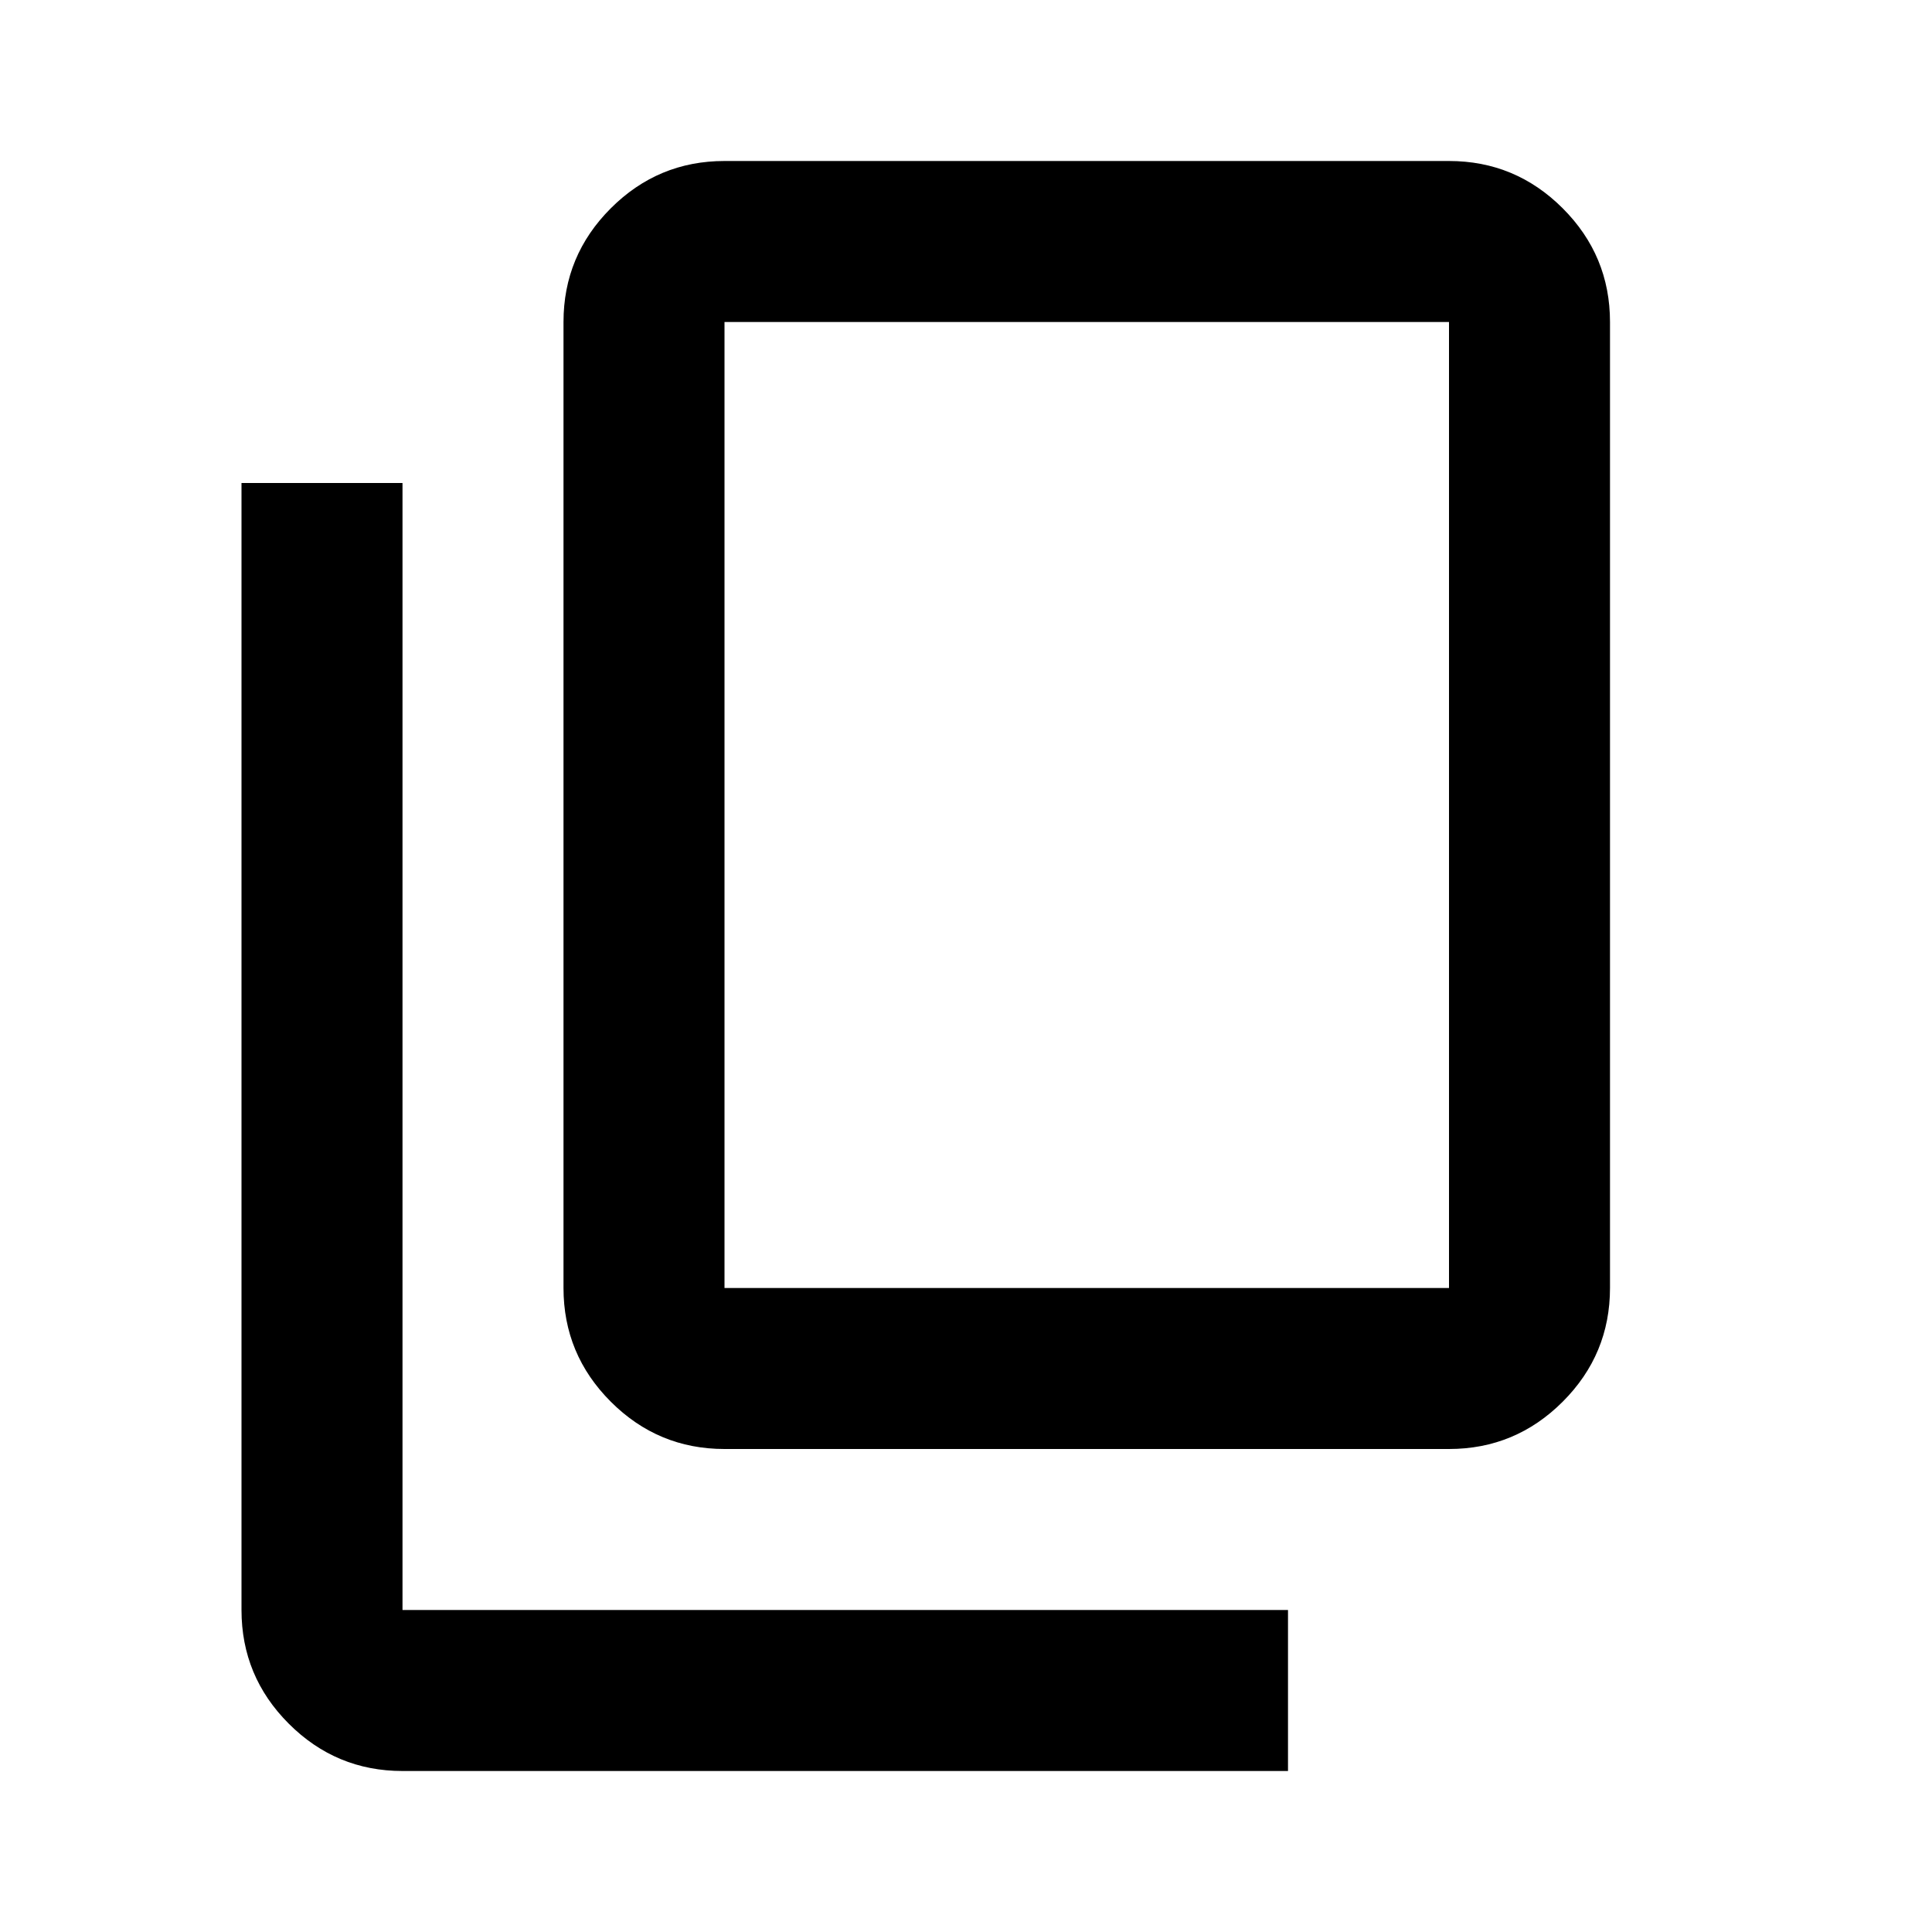
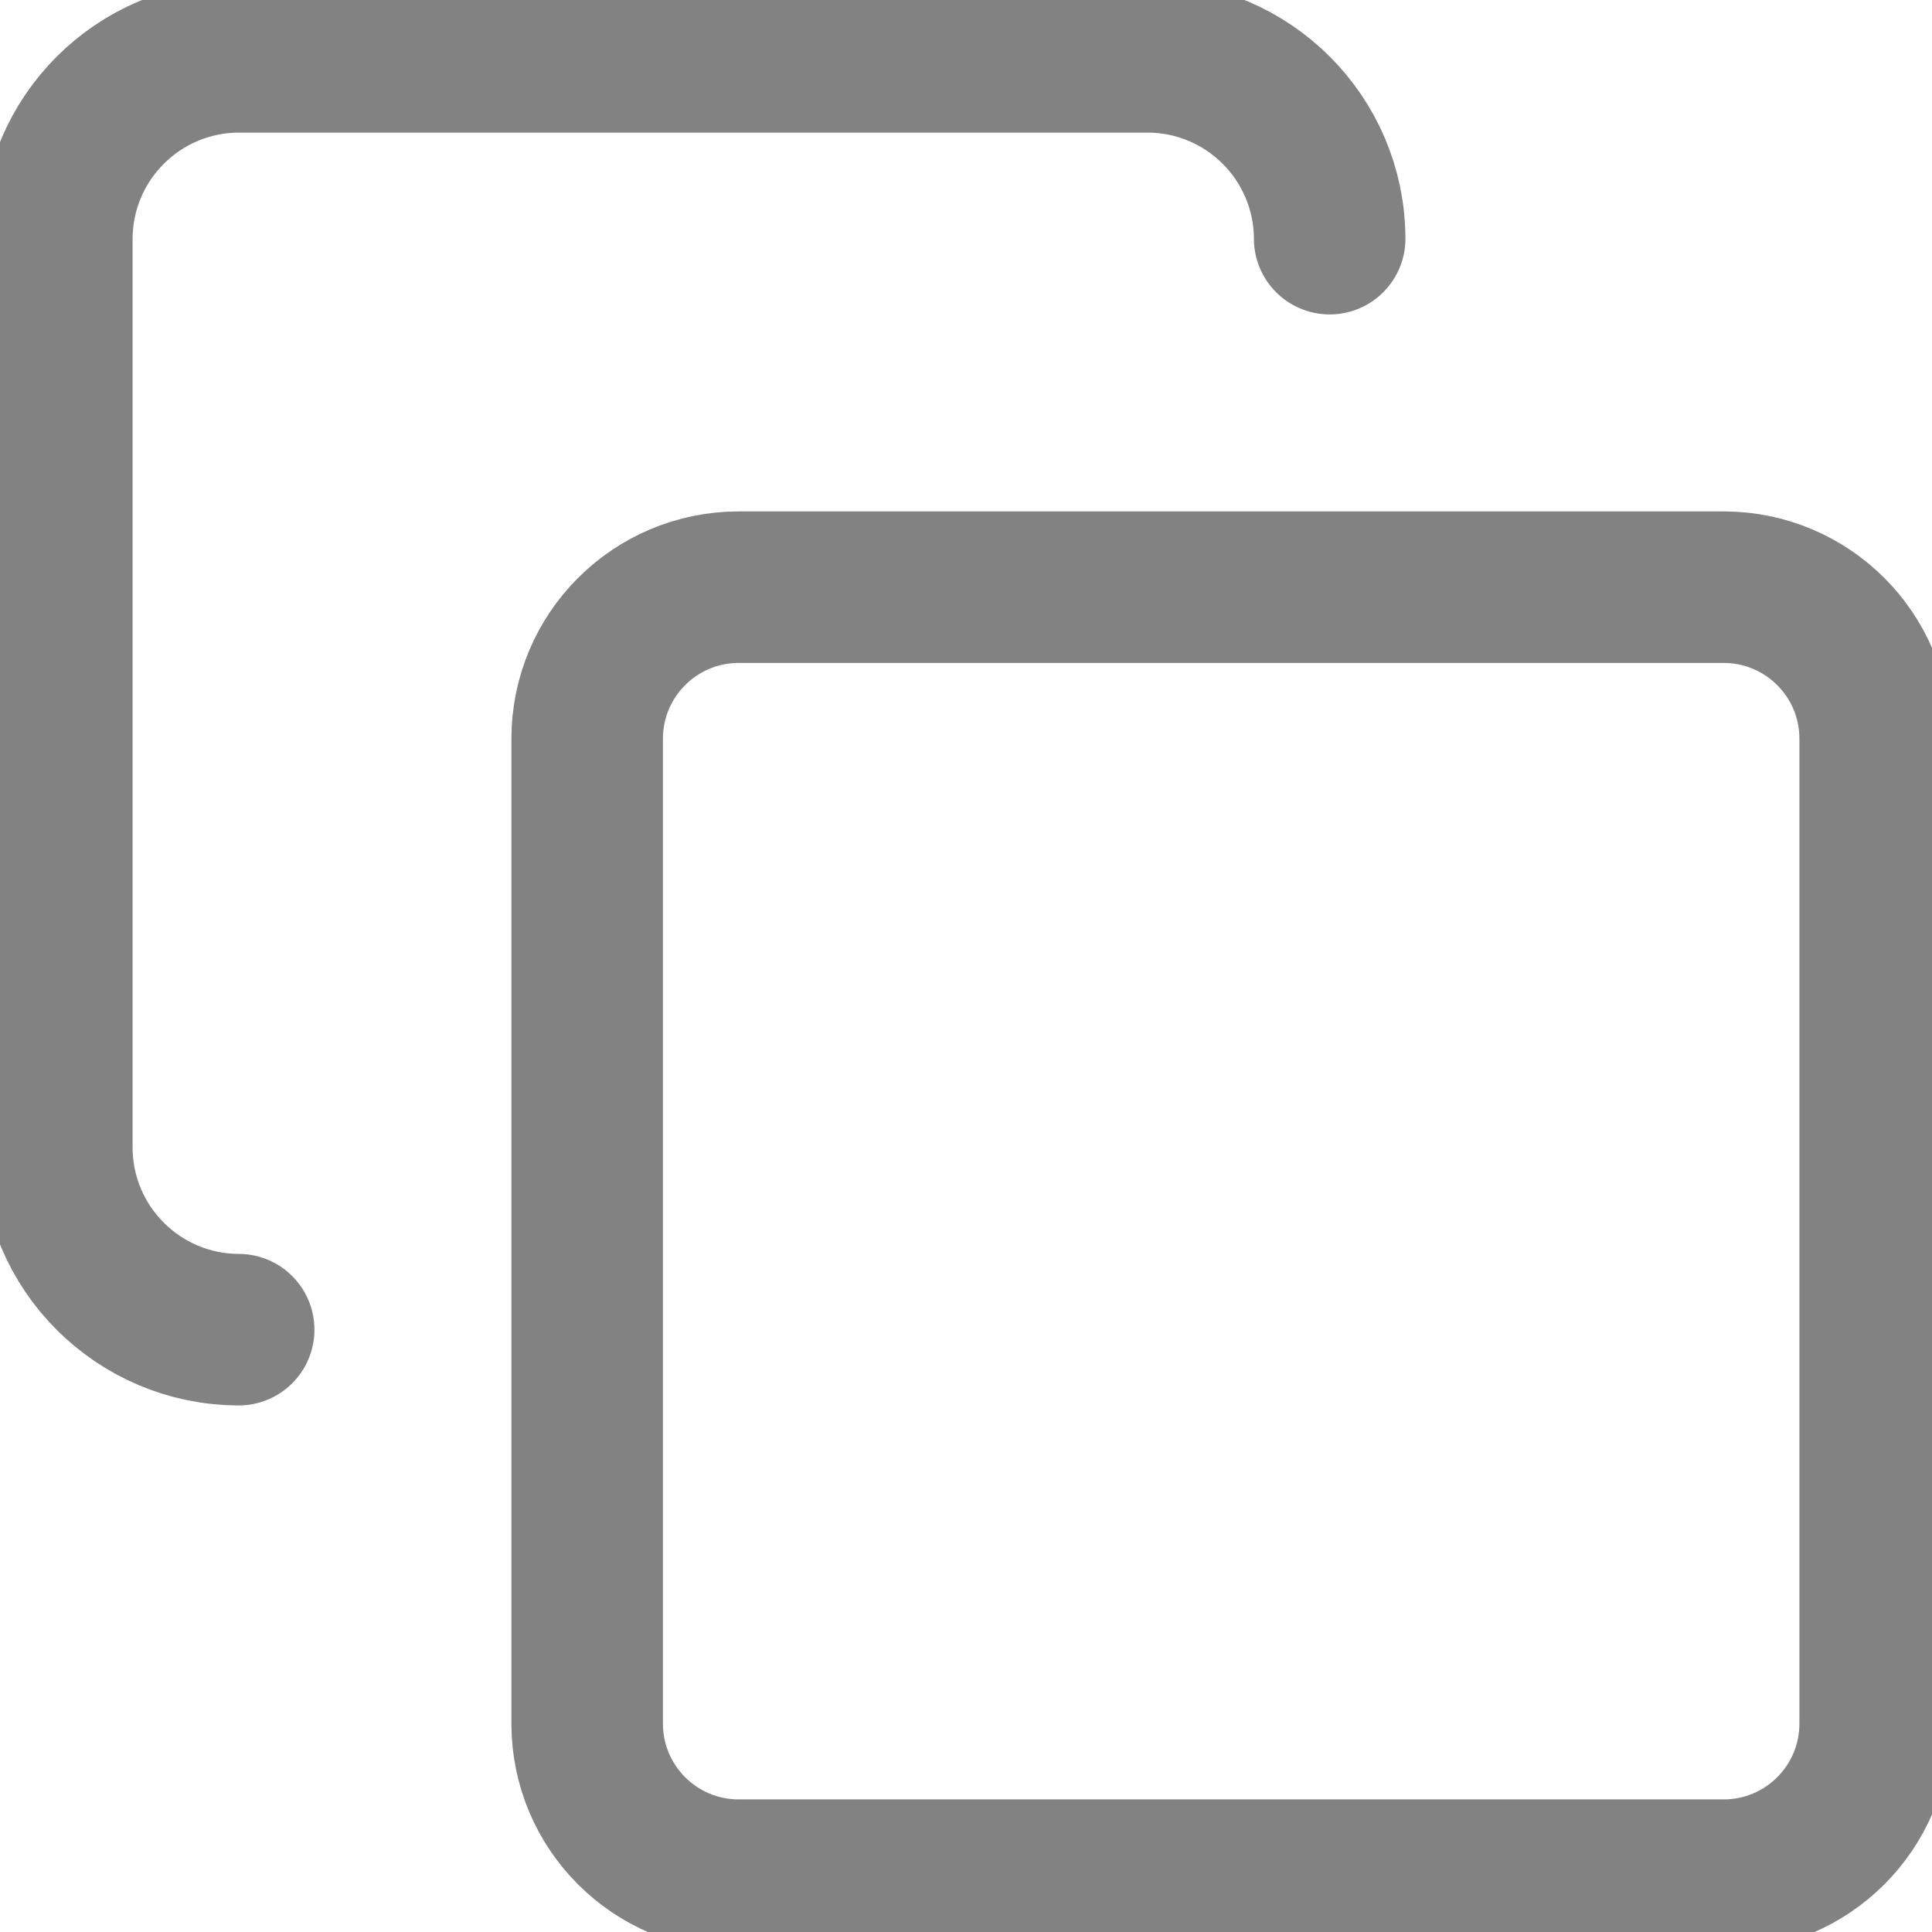
- <svg xmlns="http://www.w3.org/2000/svg" height="24" viewBox="0 -960 960 960" width="24">
-   <path d="M360-240q-33 0-56.5-23.5T280-320v-480q0-33 23.5-56.5T360-880h360q33 0 56.5 23.5T800-800v480q0 33-23.5 56.5T720-240H360Zm0-80h360v-480H360v480ZM200-80q-33 0-56.5-23.5T120-160v-560h80v560h440v80H200Zm160-240v-480 480Z" />
+ <svg xmlns="http://www.w3.org/2000/svg" width="25.5" height="25.5" viewBox="0 0 25.5 25.5">
+   <g id="Grupo_83" data-name="Grupo 83" transform="translate(-1.25 -1.25)">
+     <rect id="Retângulo_106" data-name="Retângulo 106" width="17" height="17" rx="2" transform="translate(9 9)" fill="none" stroke="#828282" stroke-linecap="round" stroke-linejoin="round" stroke-width="2" />
+     <path id="Caminho_93" data-name="Caminho 93" d="M4.4,18.8A2.407,2.407,0,0,1,2,16.4V4.4A2.407,2.407,0,0,1,4.4,2h12a2.407,2.407,0,0,1,2.4,2.4" fill="none" stroke="#828282" stroke-linecap="round" stroke-linejoin="round" stroke-width="2" />
+   </g>
</svg>
